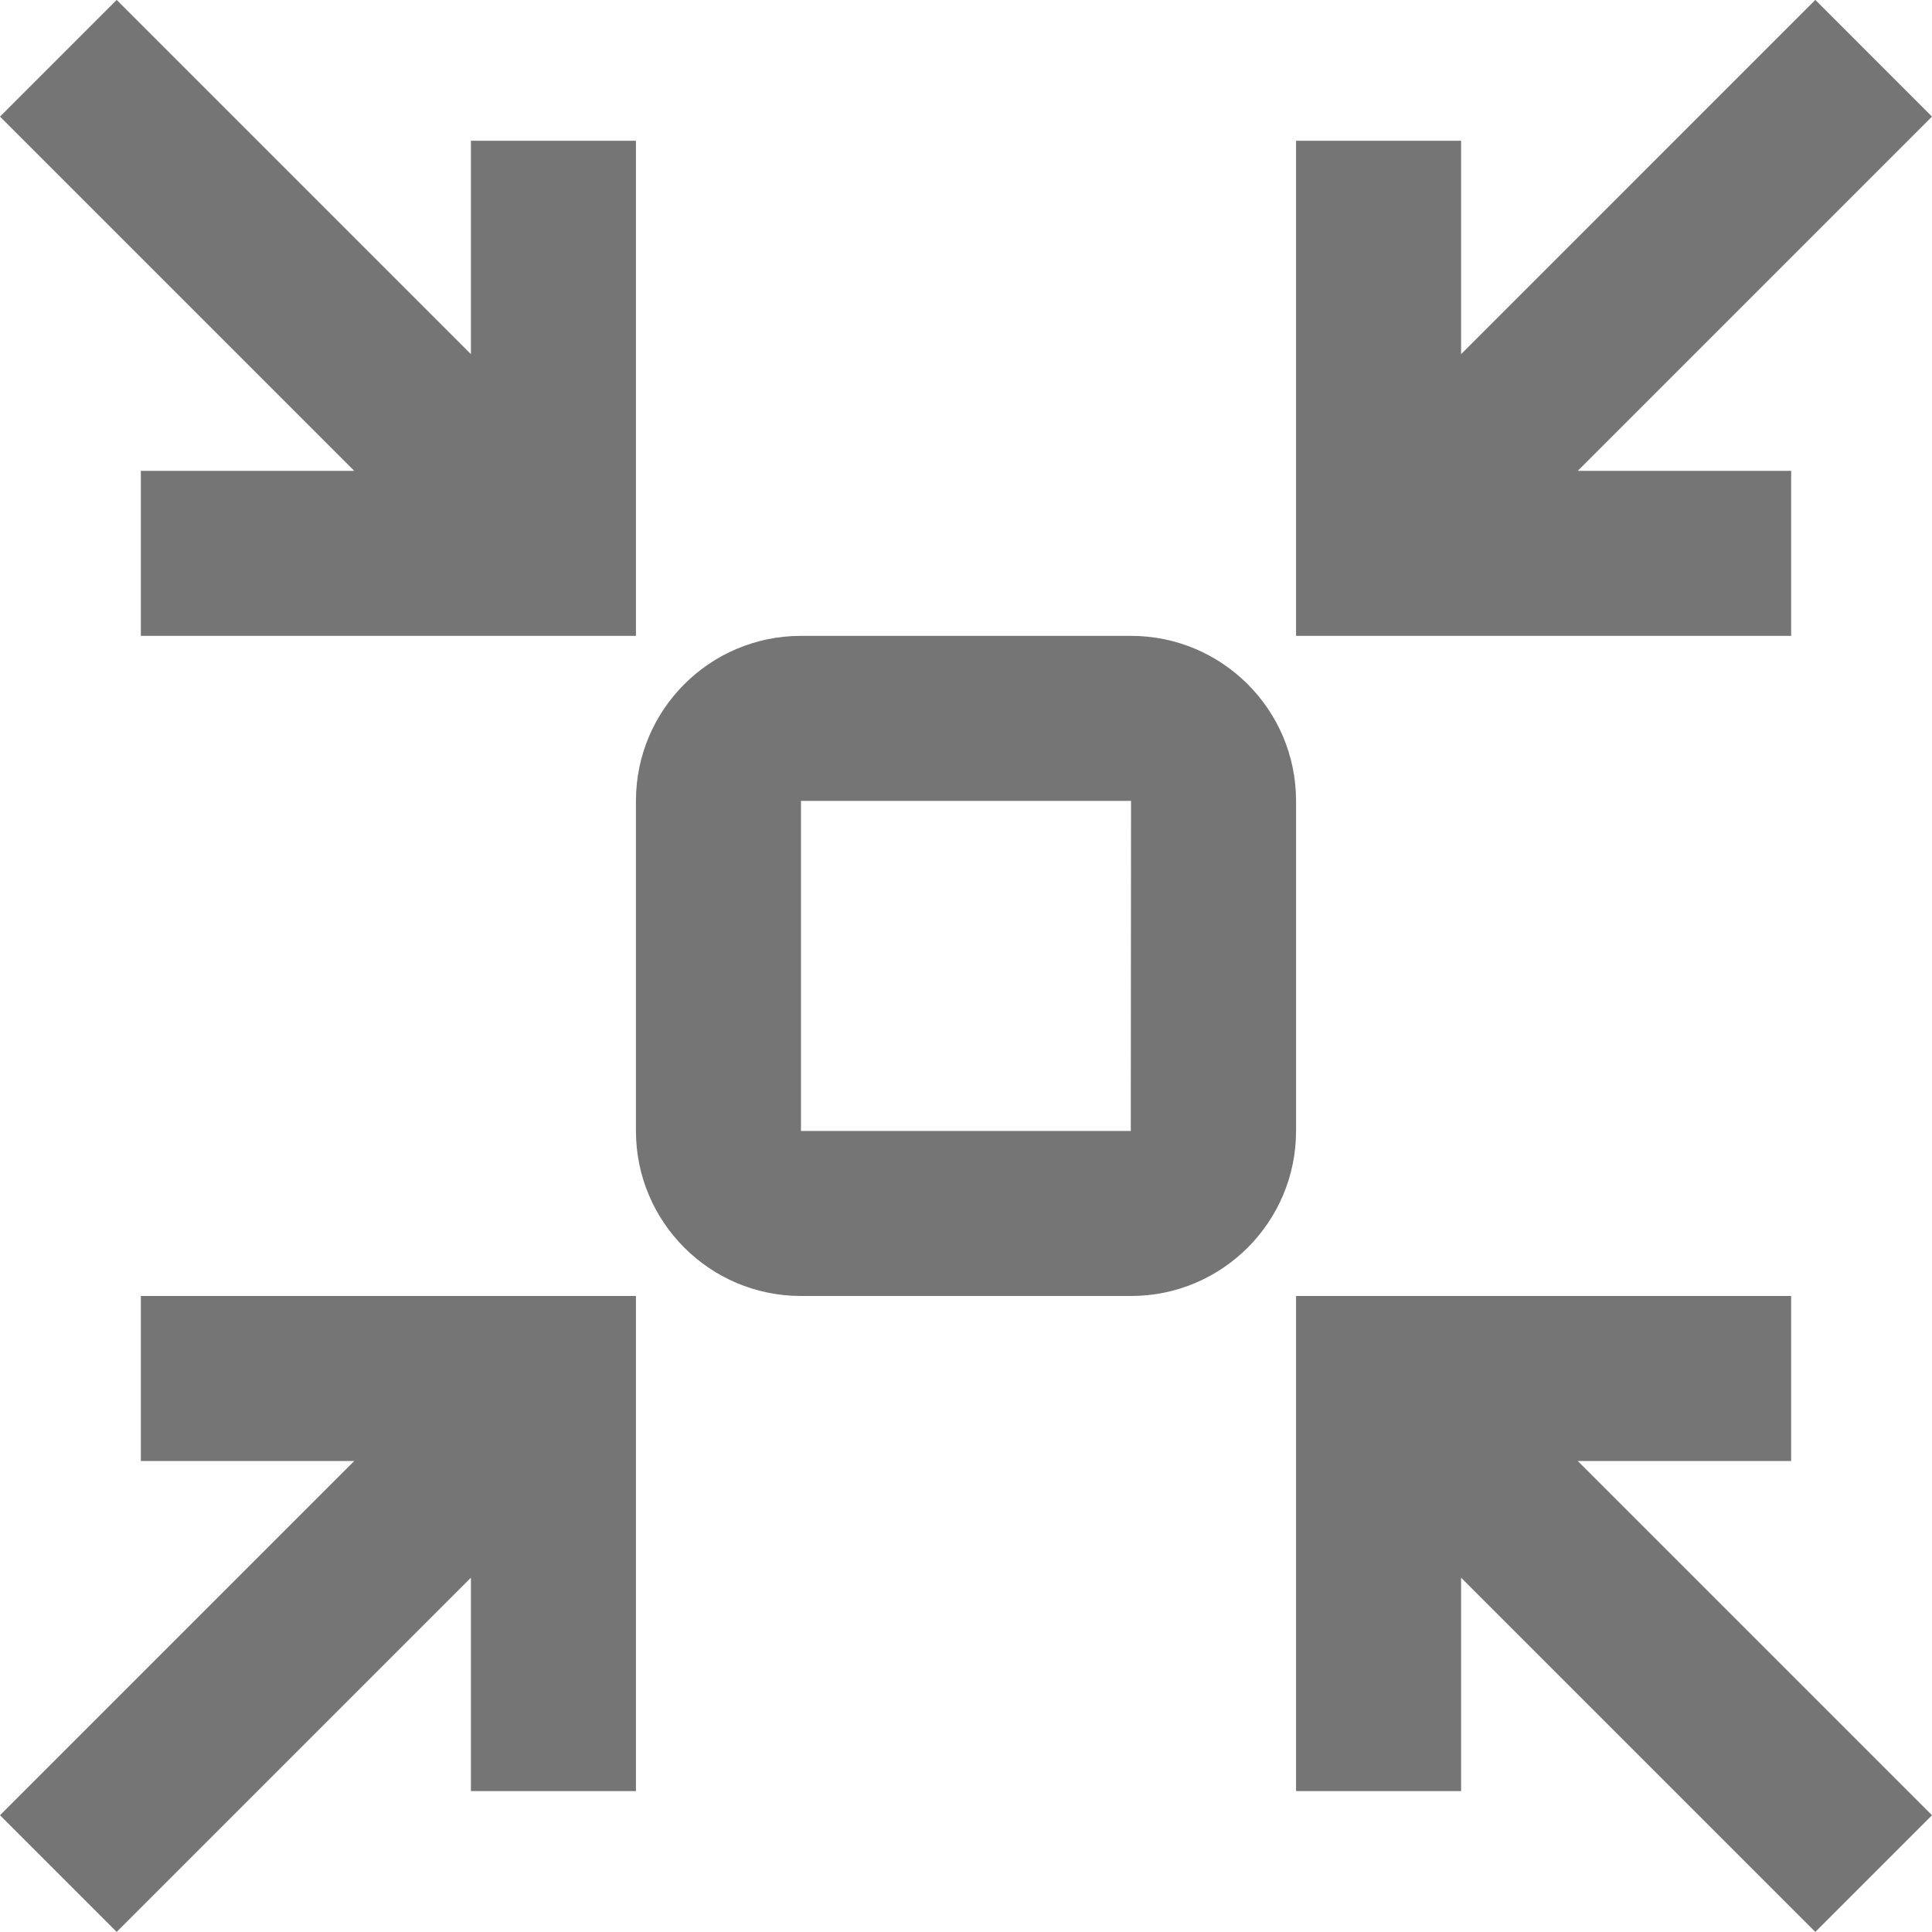
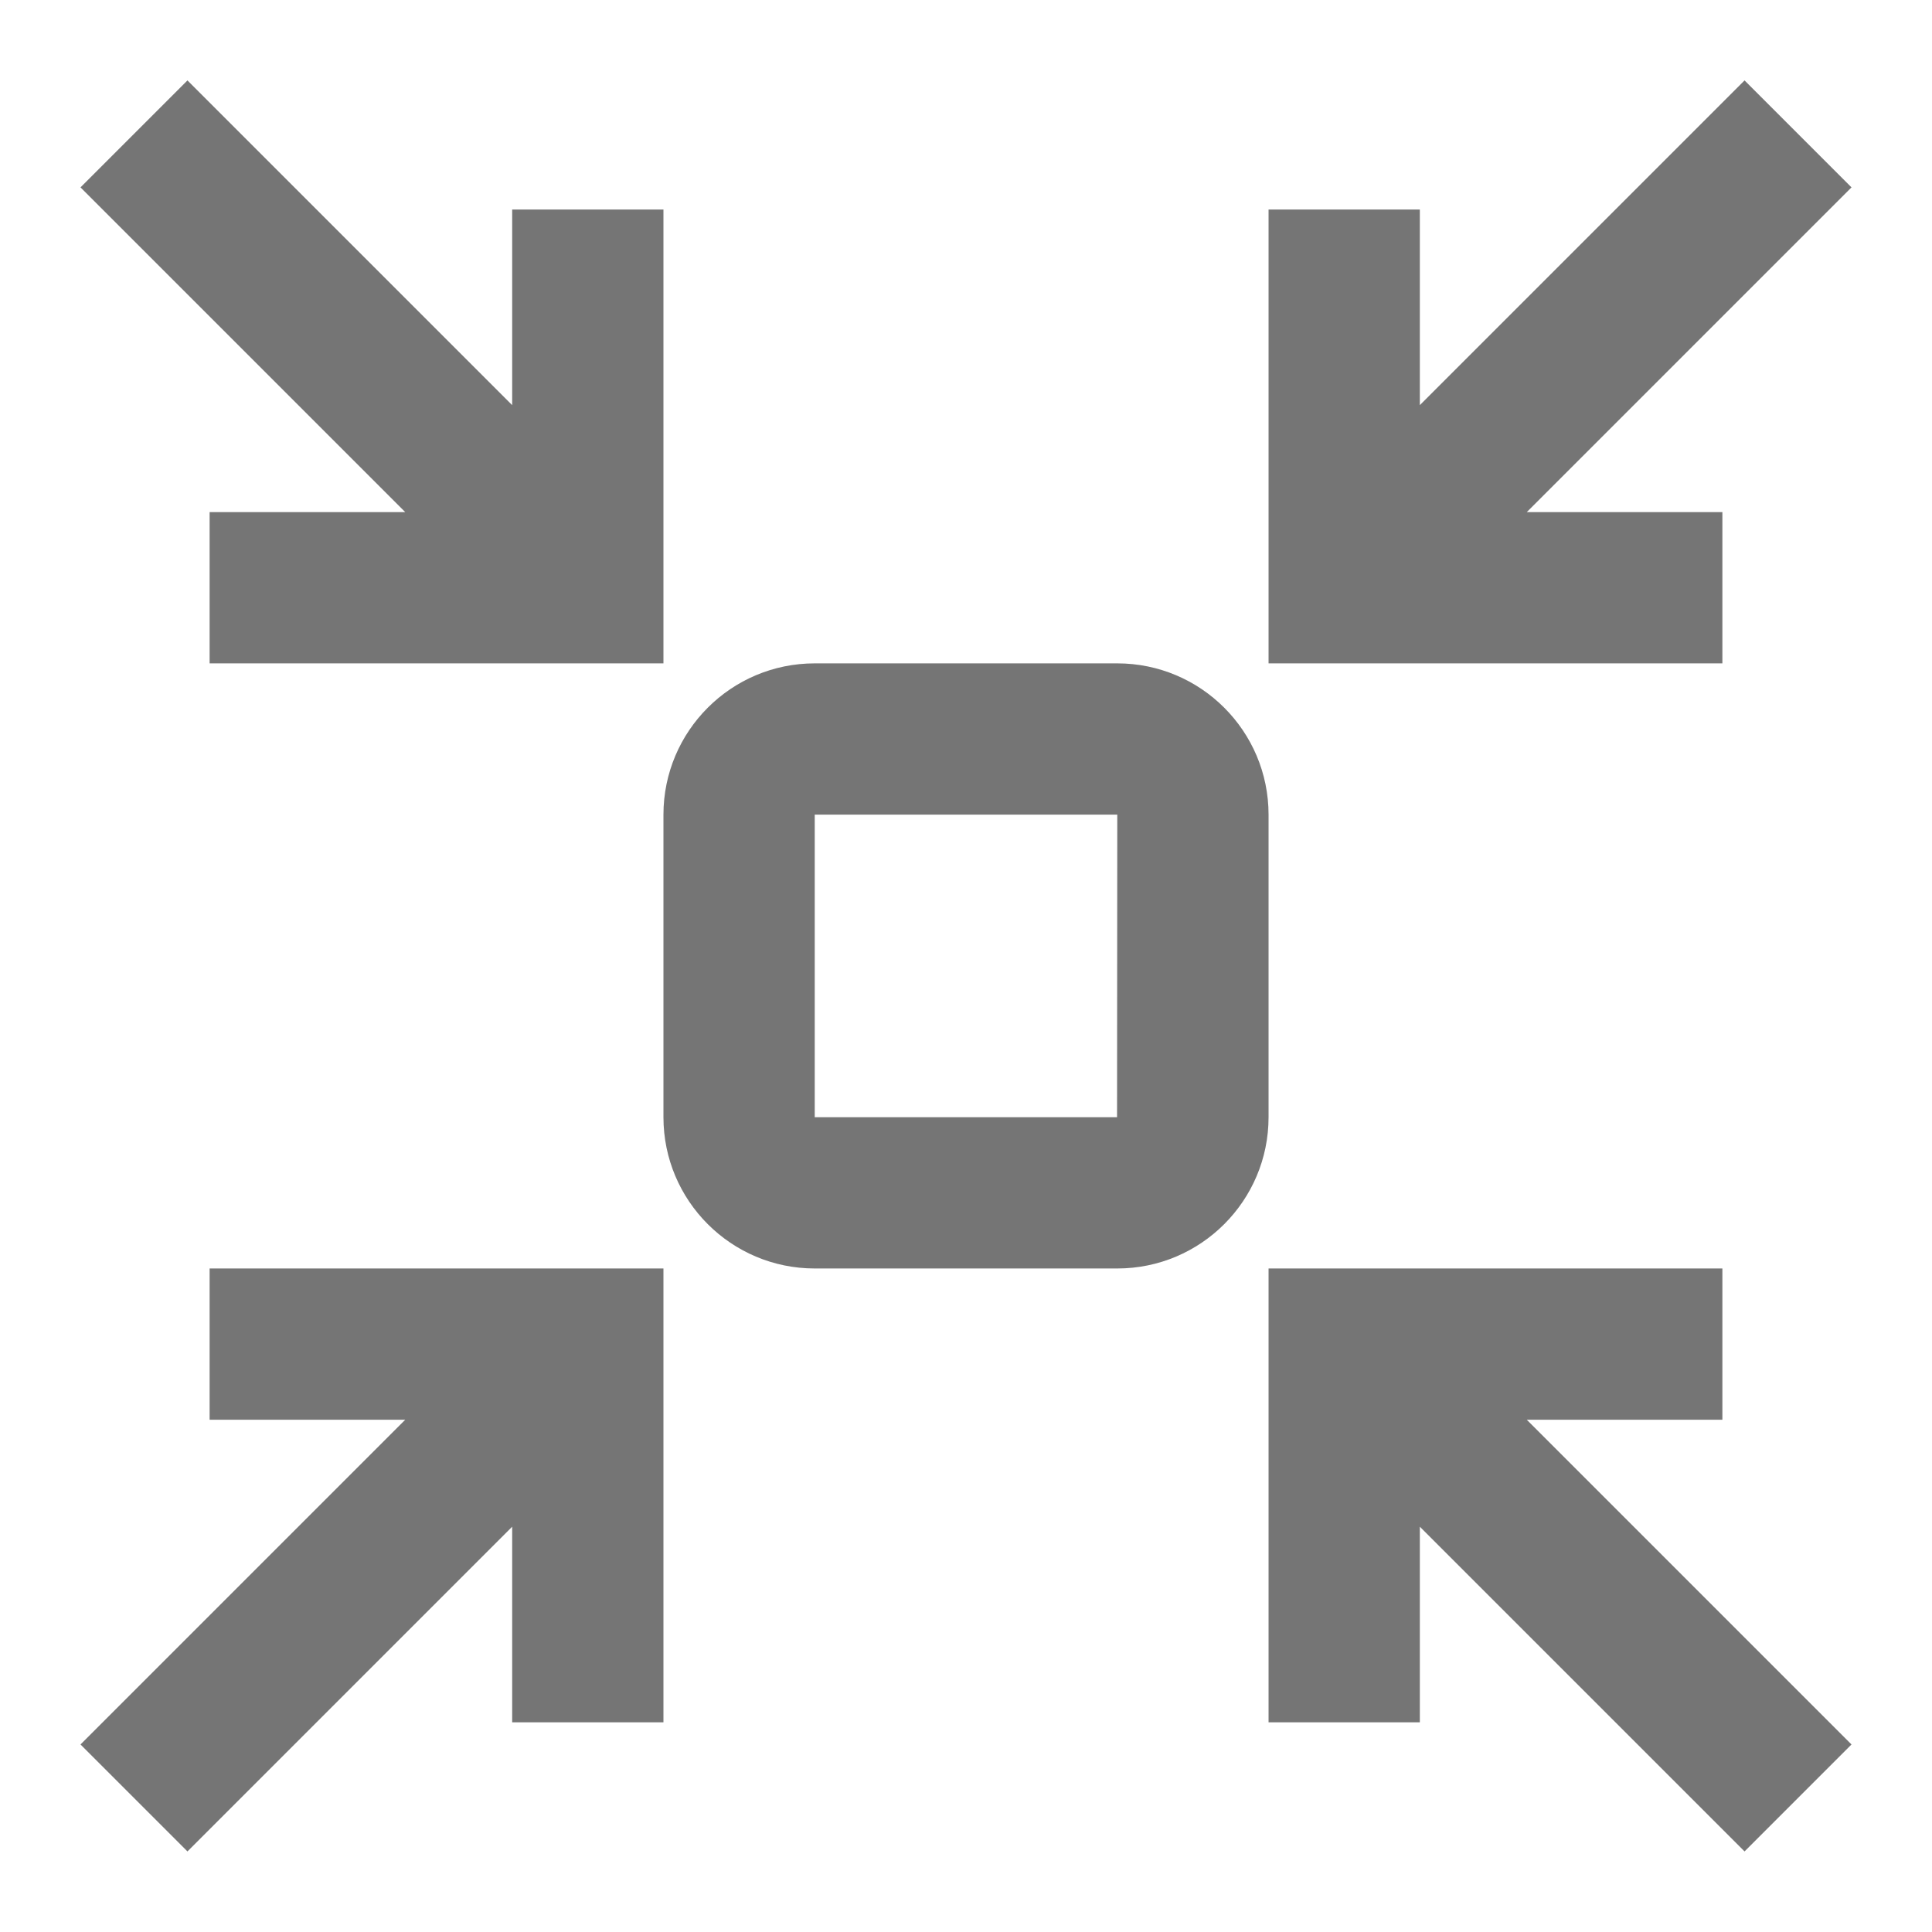
<svg xmlns="http://www.w3.org/2000/svg" width="100%" height="100%" viewBox="0 0 24 24" version="1.1" xml:space="preserve" style="fill-rule:evenodd;clip-rule:evenodd;stroke-linejoin:round;stroke-miterlimit:1.414;">
-   <g id="Line_Icons">
+   <g id="Line_Icons" transform="matrix(0.916665,0,0,0.916665,1.00003,0.999943)">
    <g transform="matrix(1.02503,0,0,1.02503,-0.300333,-0.300308)">
      <path d="M2,17.999L4.586,17.999L0.293,22.292L1.707,23.706L6,19.413L6,21.999L8,21.999L8,15.999L2,15.999L2,17.999Z" style="fill:rgb(117,117,117);fill-rule:nonzero;" />
    </g>
    <g transform="matrix(1.02503,0,0,1.02503,-0.300333,-0.300308)">
      <path d="M18,4.585L18,1.999L16,1.999L16,7.999L22,7.999L22,5.999L19.414,5.999L23.707,1.706L22.293,0.292L18,4.585Z" style="fill:rgb(117,117,117);fill-rule:nonzero;" />
    </g>
    <g transform="matrix(1.02503,0,0,1.02503,-0.300333,-0.300308)">
      <path d="M22,17.999L22,15.999L16,15.999L16,21.999L18,21.999L18,19.413L22.293,23.706L23.707,22.292L19.414,17.999L22,17.999Z" style="fill:rgb(117,117,117);fill-rule:nonzero;" />
    </g>
    <g transform="matrix(1.02503,0,0,1.02503,-0.300333,-0.300308)">
      <path d="M2,5.999L2,7.999L8,7.999L8,1.999L6,1.999L6,4.585L1.707,0.292L0.293,1.706L4.586,5.999L2,5.999Z" style="fill:rgb(117,117,117);fill-rule:nonzero;" />
    </g>
    <g transform="matrix(1.02503,0,0,1.02503,-0.300333,-0.300308)">
      <path d="M16,9.999C16,8.895 15.104,7.999 14,7.999L10,7.999C8.896,7.999 8,8.895 8,9.999L8,13.999C8,15.103 8.896,15.999 10,15.999L14,15.999C15.104,15.999 16,15.103 16,13.999L16,9.999ZM13.997,13.999L10,13.999L10,9.999L14,9.999L13.997,13.999Z" style="fill:rgb(117,117,117);fill-rule:nonzero;" />
    </g>
  </g>
</svg>
